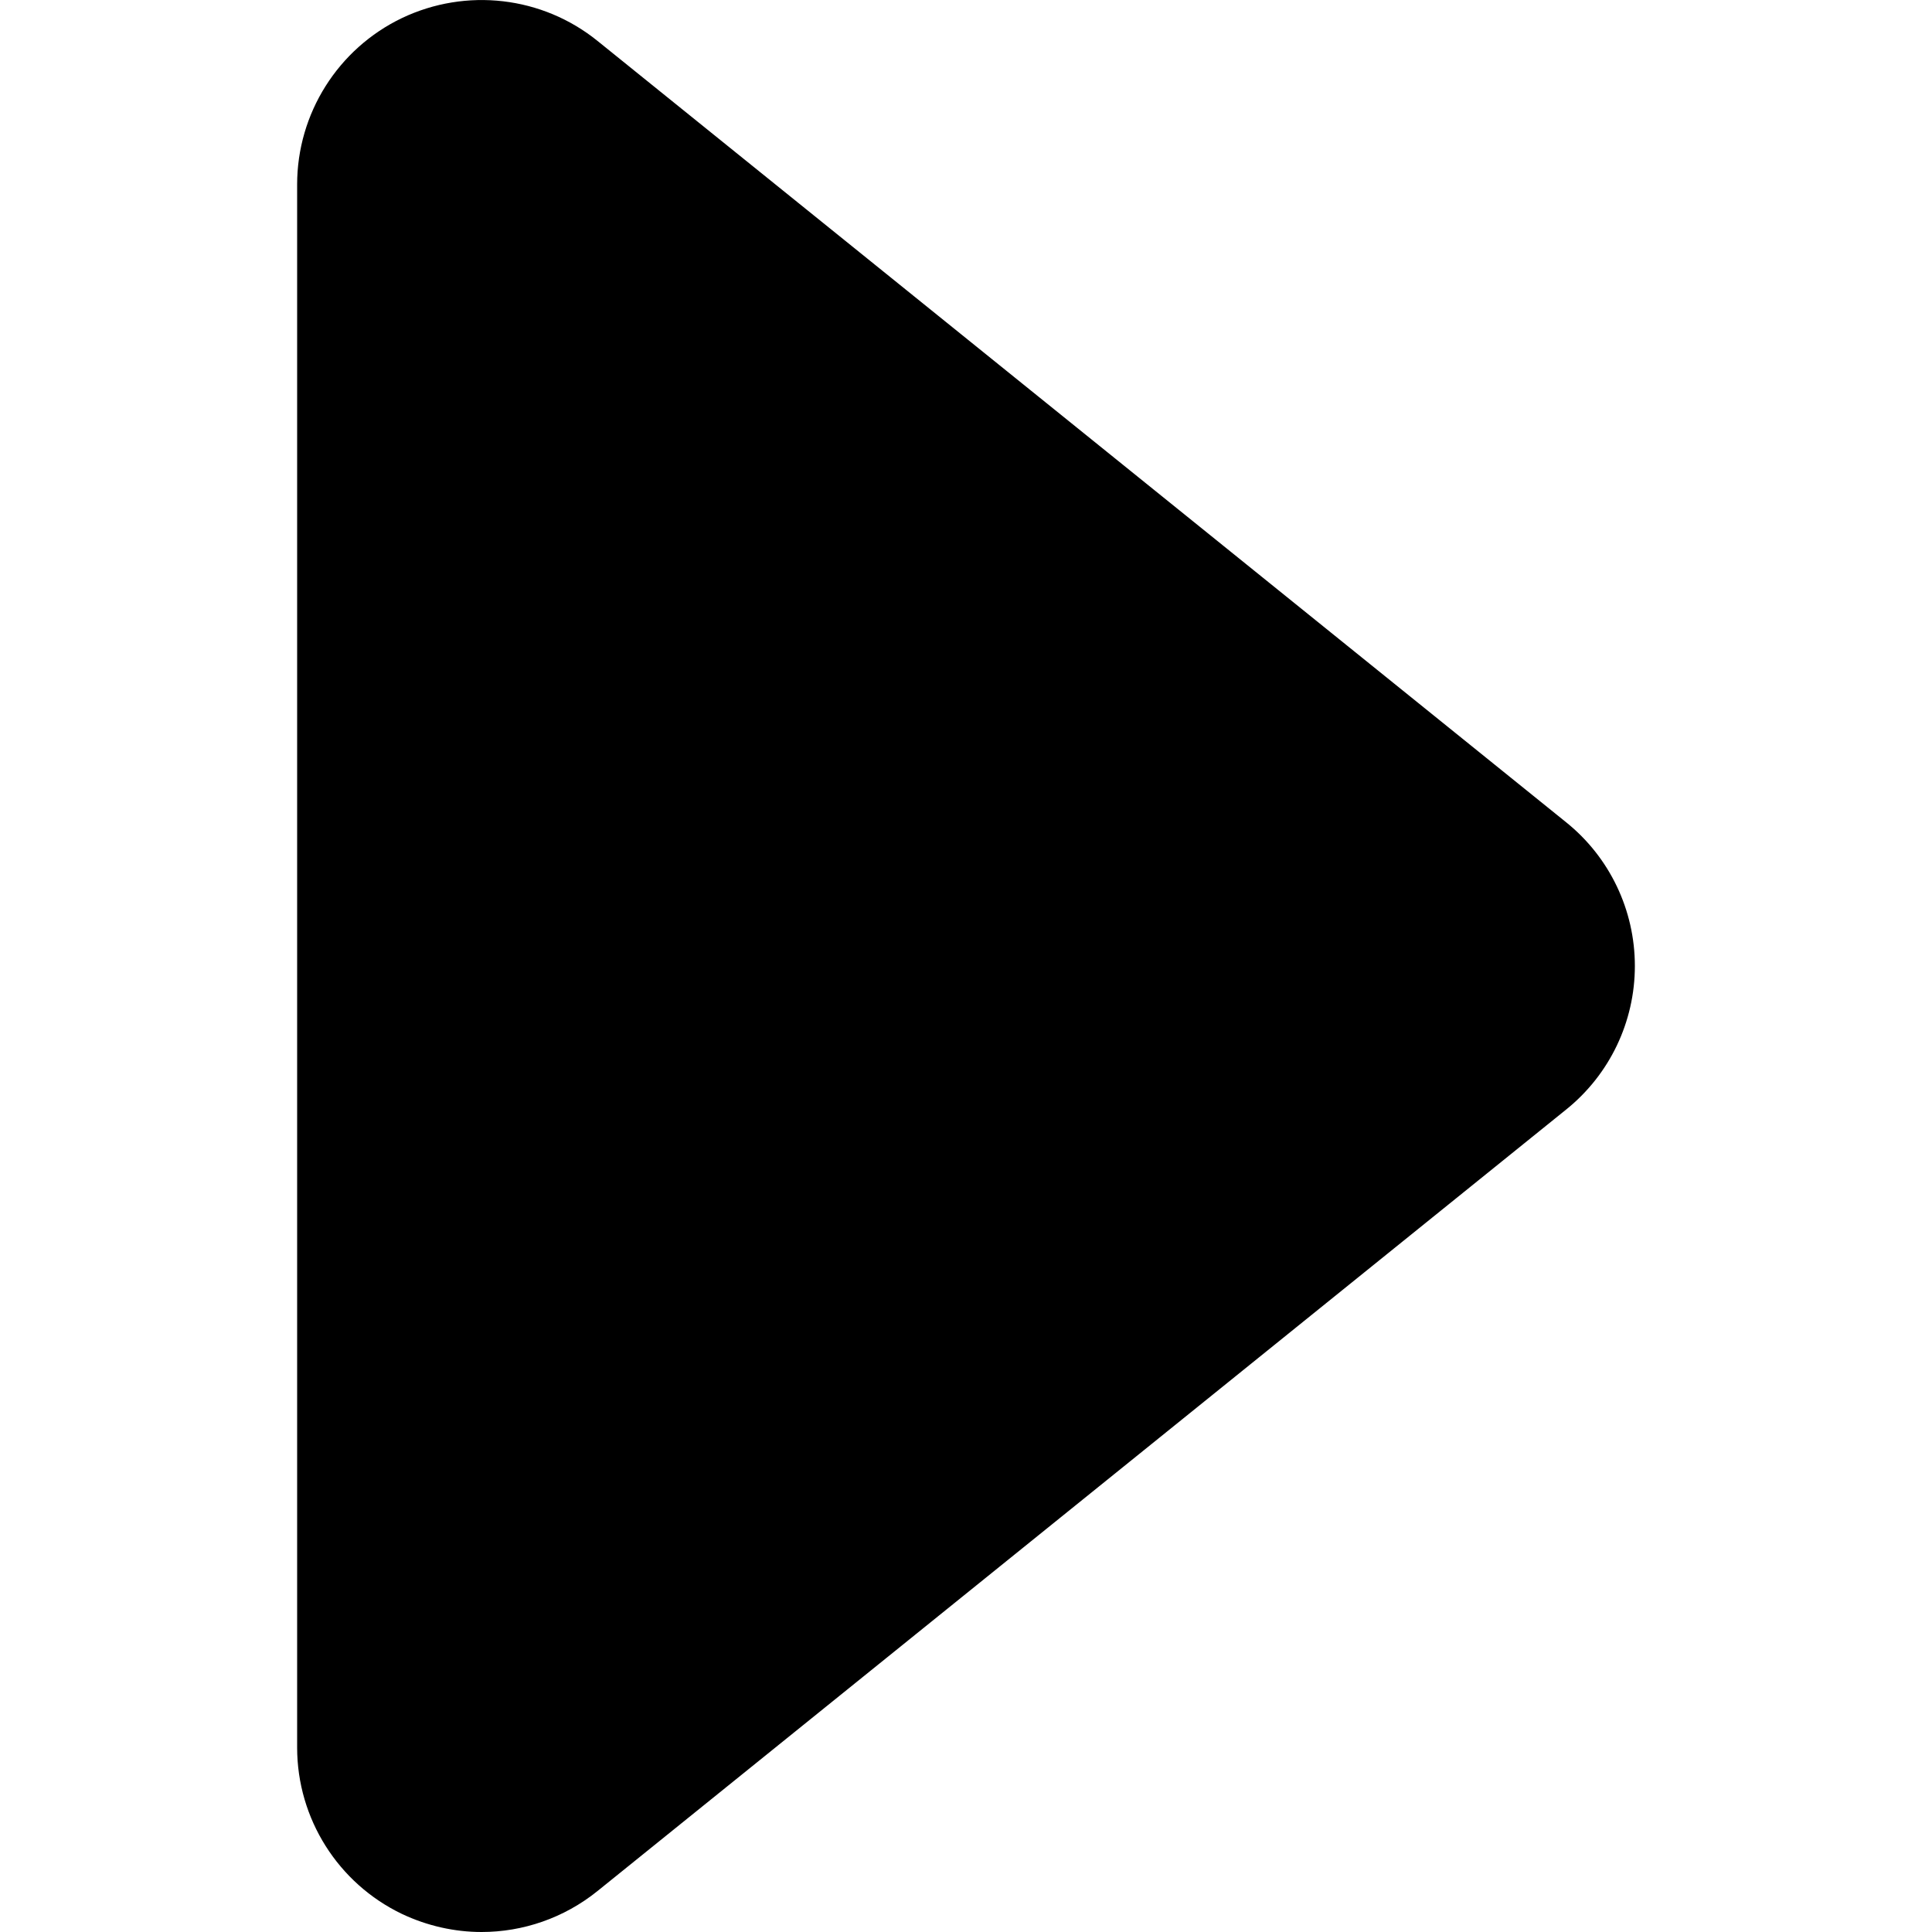
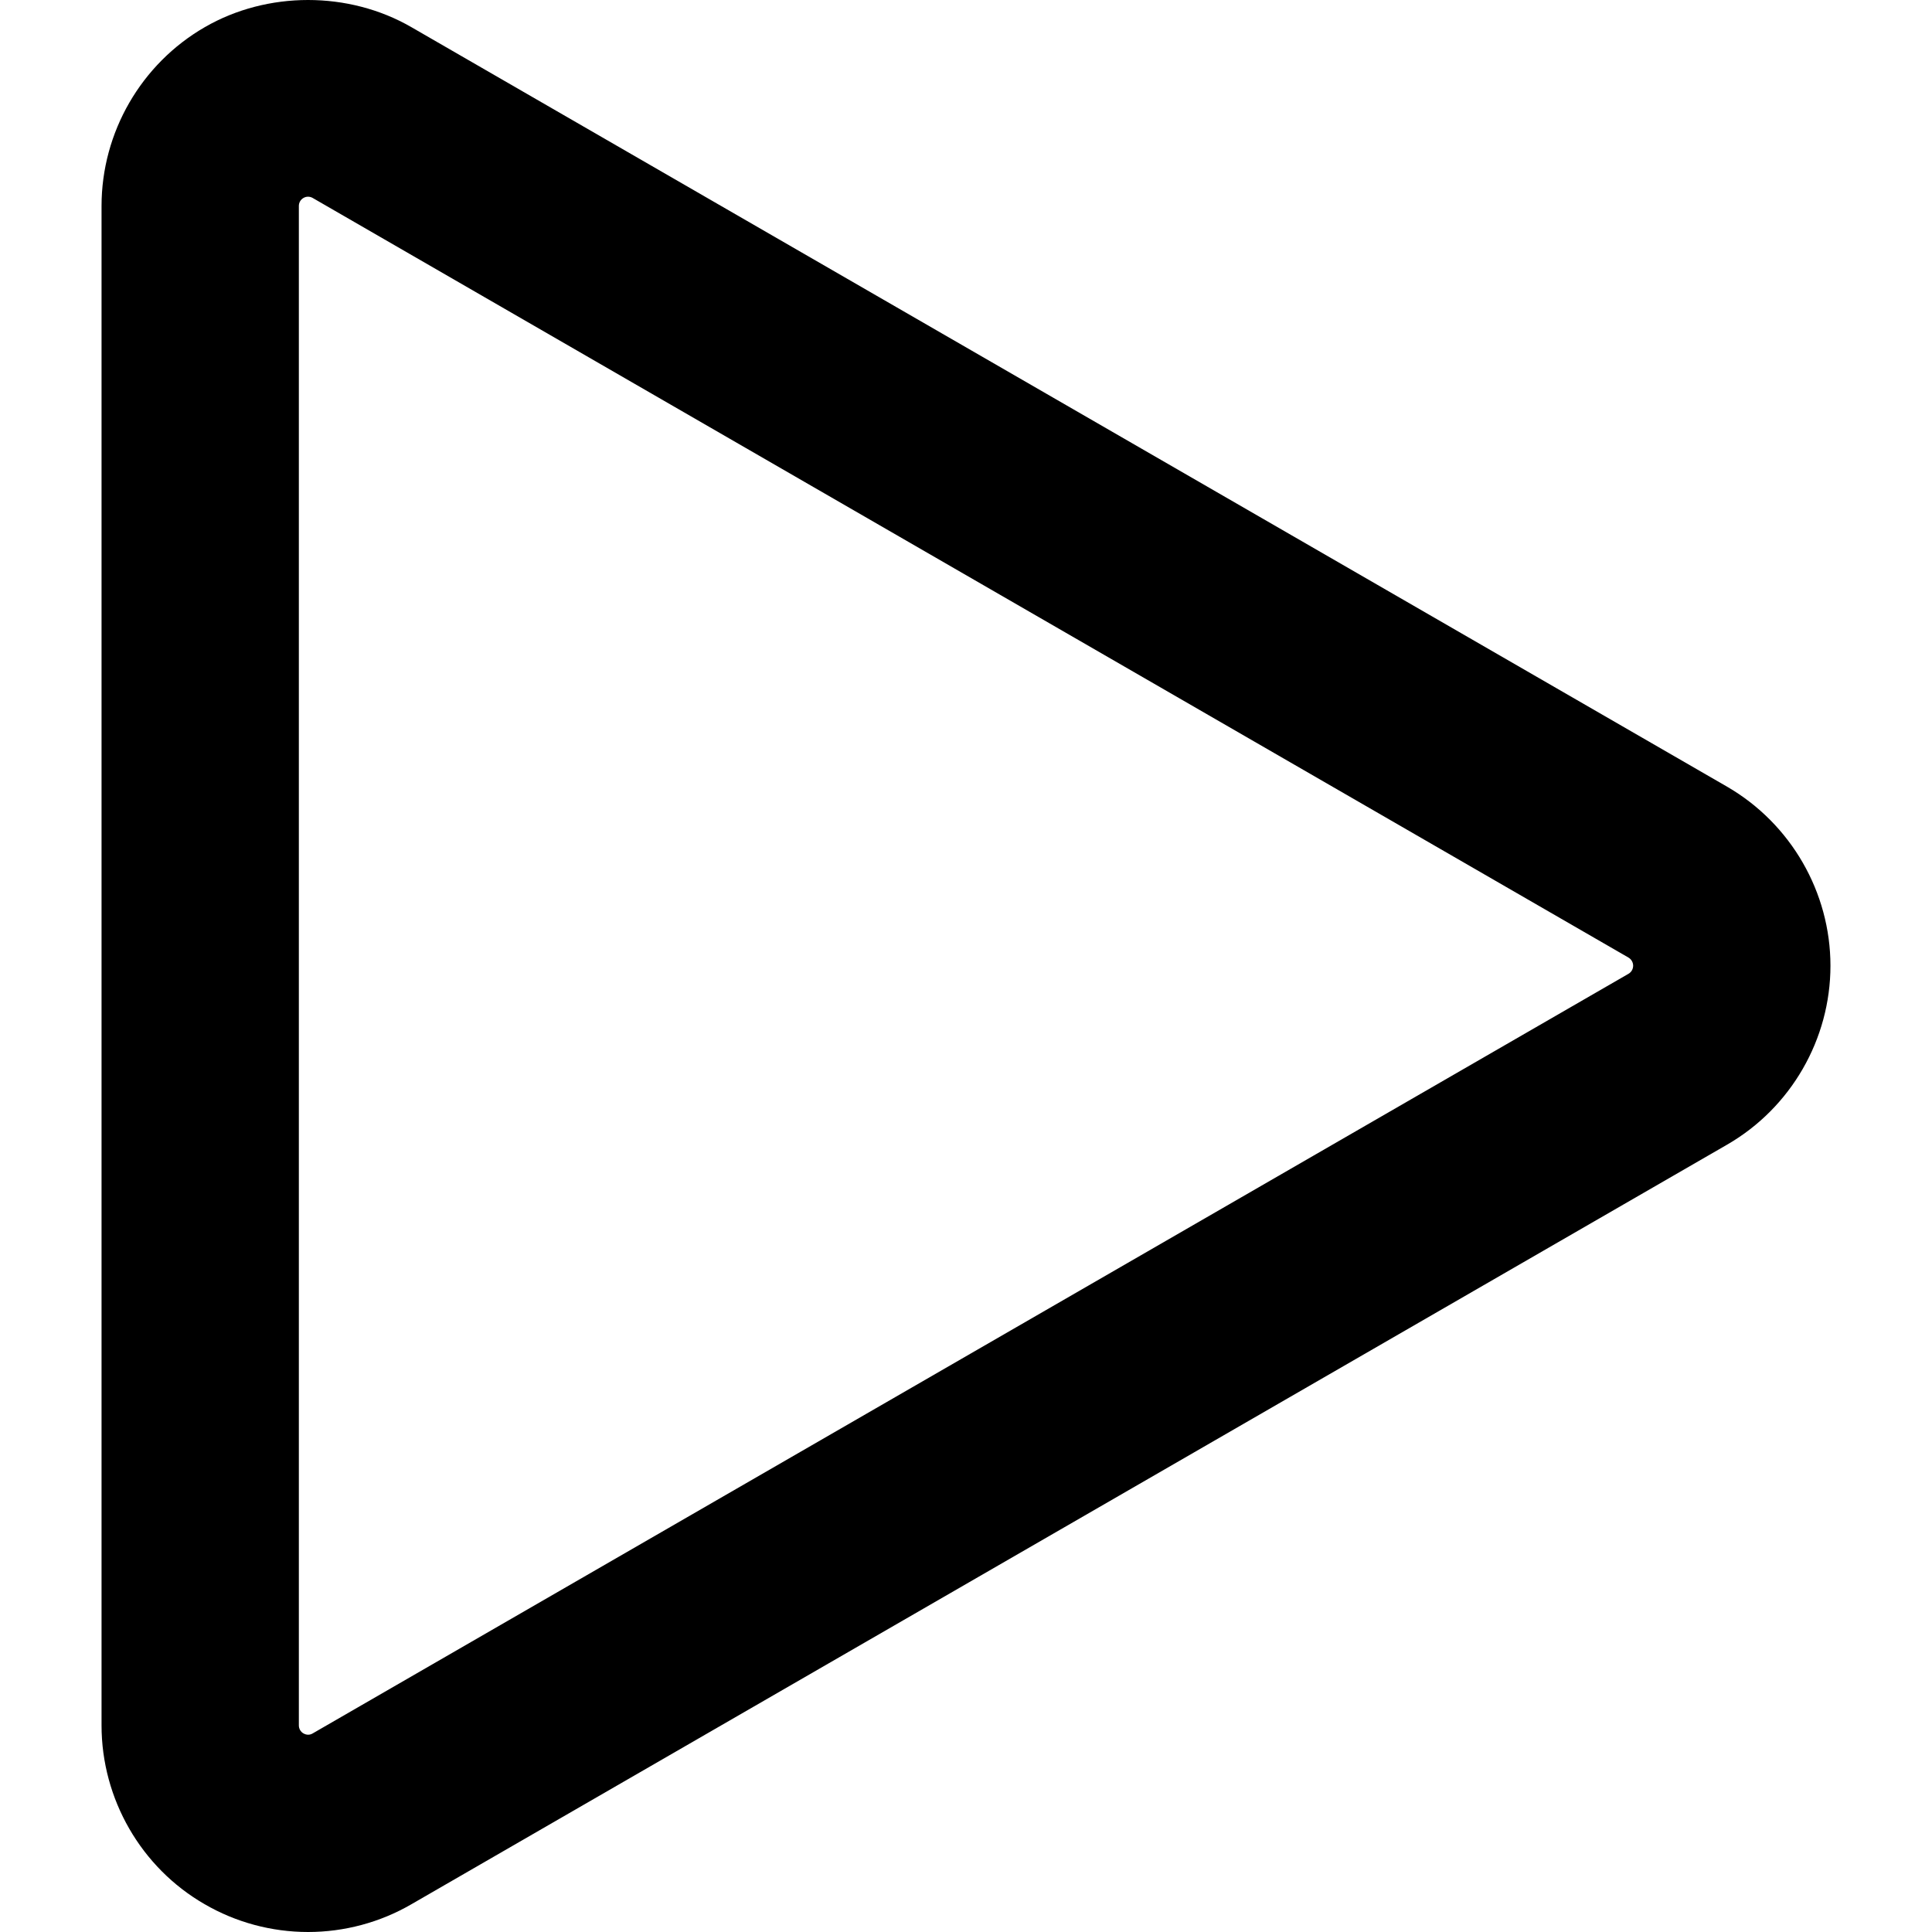
- <svg xmlns="http://www.w3.org/2000/svg" version="1.1" id="Capa_1" x="0px" y="0px" width="31.418px" height="31.418px" viewBox="0 0 31.418 31.418" style="enable-background:new 0 0 31.418 31.418;" xml:space="preserve">
+ <svg xmlns="http://www.w3.org/2000/svg" version="1.1" id="Capa_1" x="0px" y="0px" viewBox="0 0 58.752 58.752" style="enable-background:new 0 0 58.752 58.752;" xml:space="preserve">
  <g>
-     <path d="M26.586,15.708c0,0.909-0.41,1.766-1.117,2.335L9.715,30.753c-0.544,0.438-1.211,0.665-1.884,0.665   c-0.439,0-0.882-0.099-1.293-0.293c-1.042-0.499-1.706-1.552-1.706-2.707V3c0-1.154,0.664-2.208,1.706-2.707   c1.043-0.496,2.279-0.354,3.178,0.372l15.755,12.709C26.176,13.942,26.586,14.8,26.586,15.708z" />
+     <path d="M52.524,23.925L12.507,0.824c-1.907-1.1-4.376-1.097-6.276,0C4.293,1.94,3.088,4.025,3.088,6.264v46.205   c0,2.24,1.204,4.325,3.131,5.435c0.953,0.555,2.042,0.848,3.149,0.848c1.104,0,2.192-0.292,3.141-0.843l40.017-23.103   c1.936-1.119,3.138-3.203,3.138-5.439C55.663,27.134,54.462,25.05,52.524,23.925z M49.524,29.612L9.504,52.716   c-0.082,0.047-0.18,0.052-0.279-0.005c-0.084-0.049-0.137-0.142-0.137-0.242V6.263c0-0.1,0.052-0.192,0.14-0.243   c0.042-0.025,0.09-0.038,0.139-0.038c0.051,0,0.099,0.013,0.142,0.038l40.01,23.098c0.089,0.052,0.145,0.147,0.145,0.249   C49.663,29.47,49.611,29.561,49.524,29.612z" />
  </g>
  <g>
</g>
  <g>
</g>
  <g>
</g>
  <g>
</g>
  <g>
</g>
  <g>
</g>
  <g>
</g>
  <g>
</g>
  <g>
</g>
  <g>
</g>
  <g>
</g>
  <g>
</g>
  <g>
</g>
  <g>
</g>
  <g>
</g>
</svg>
